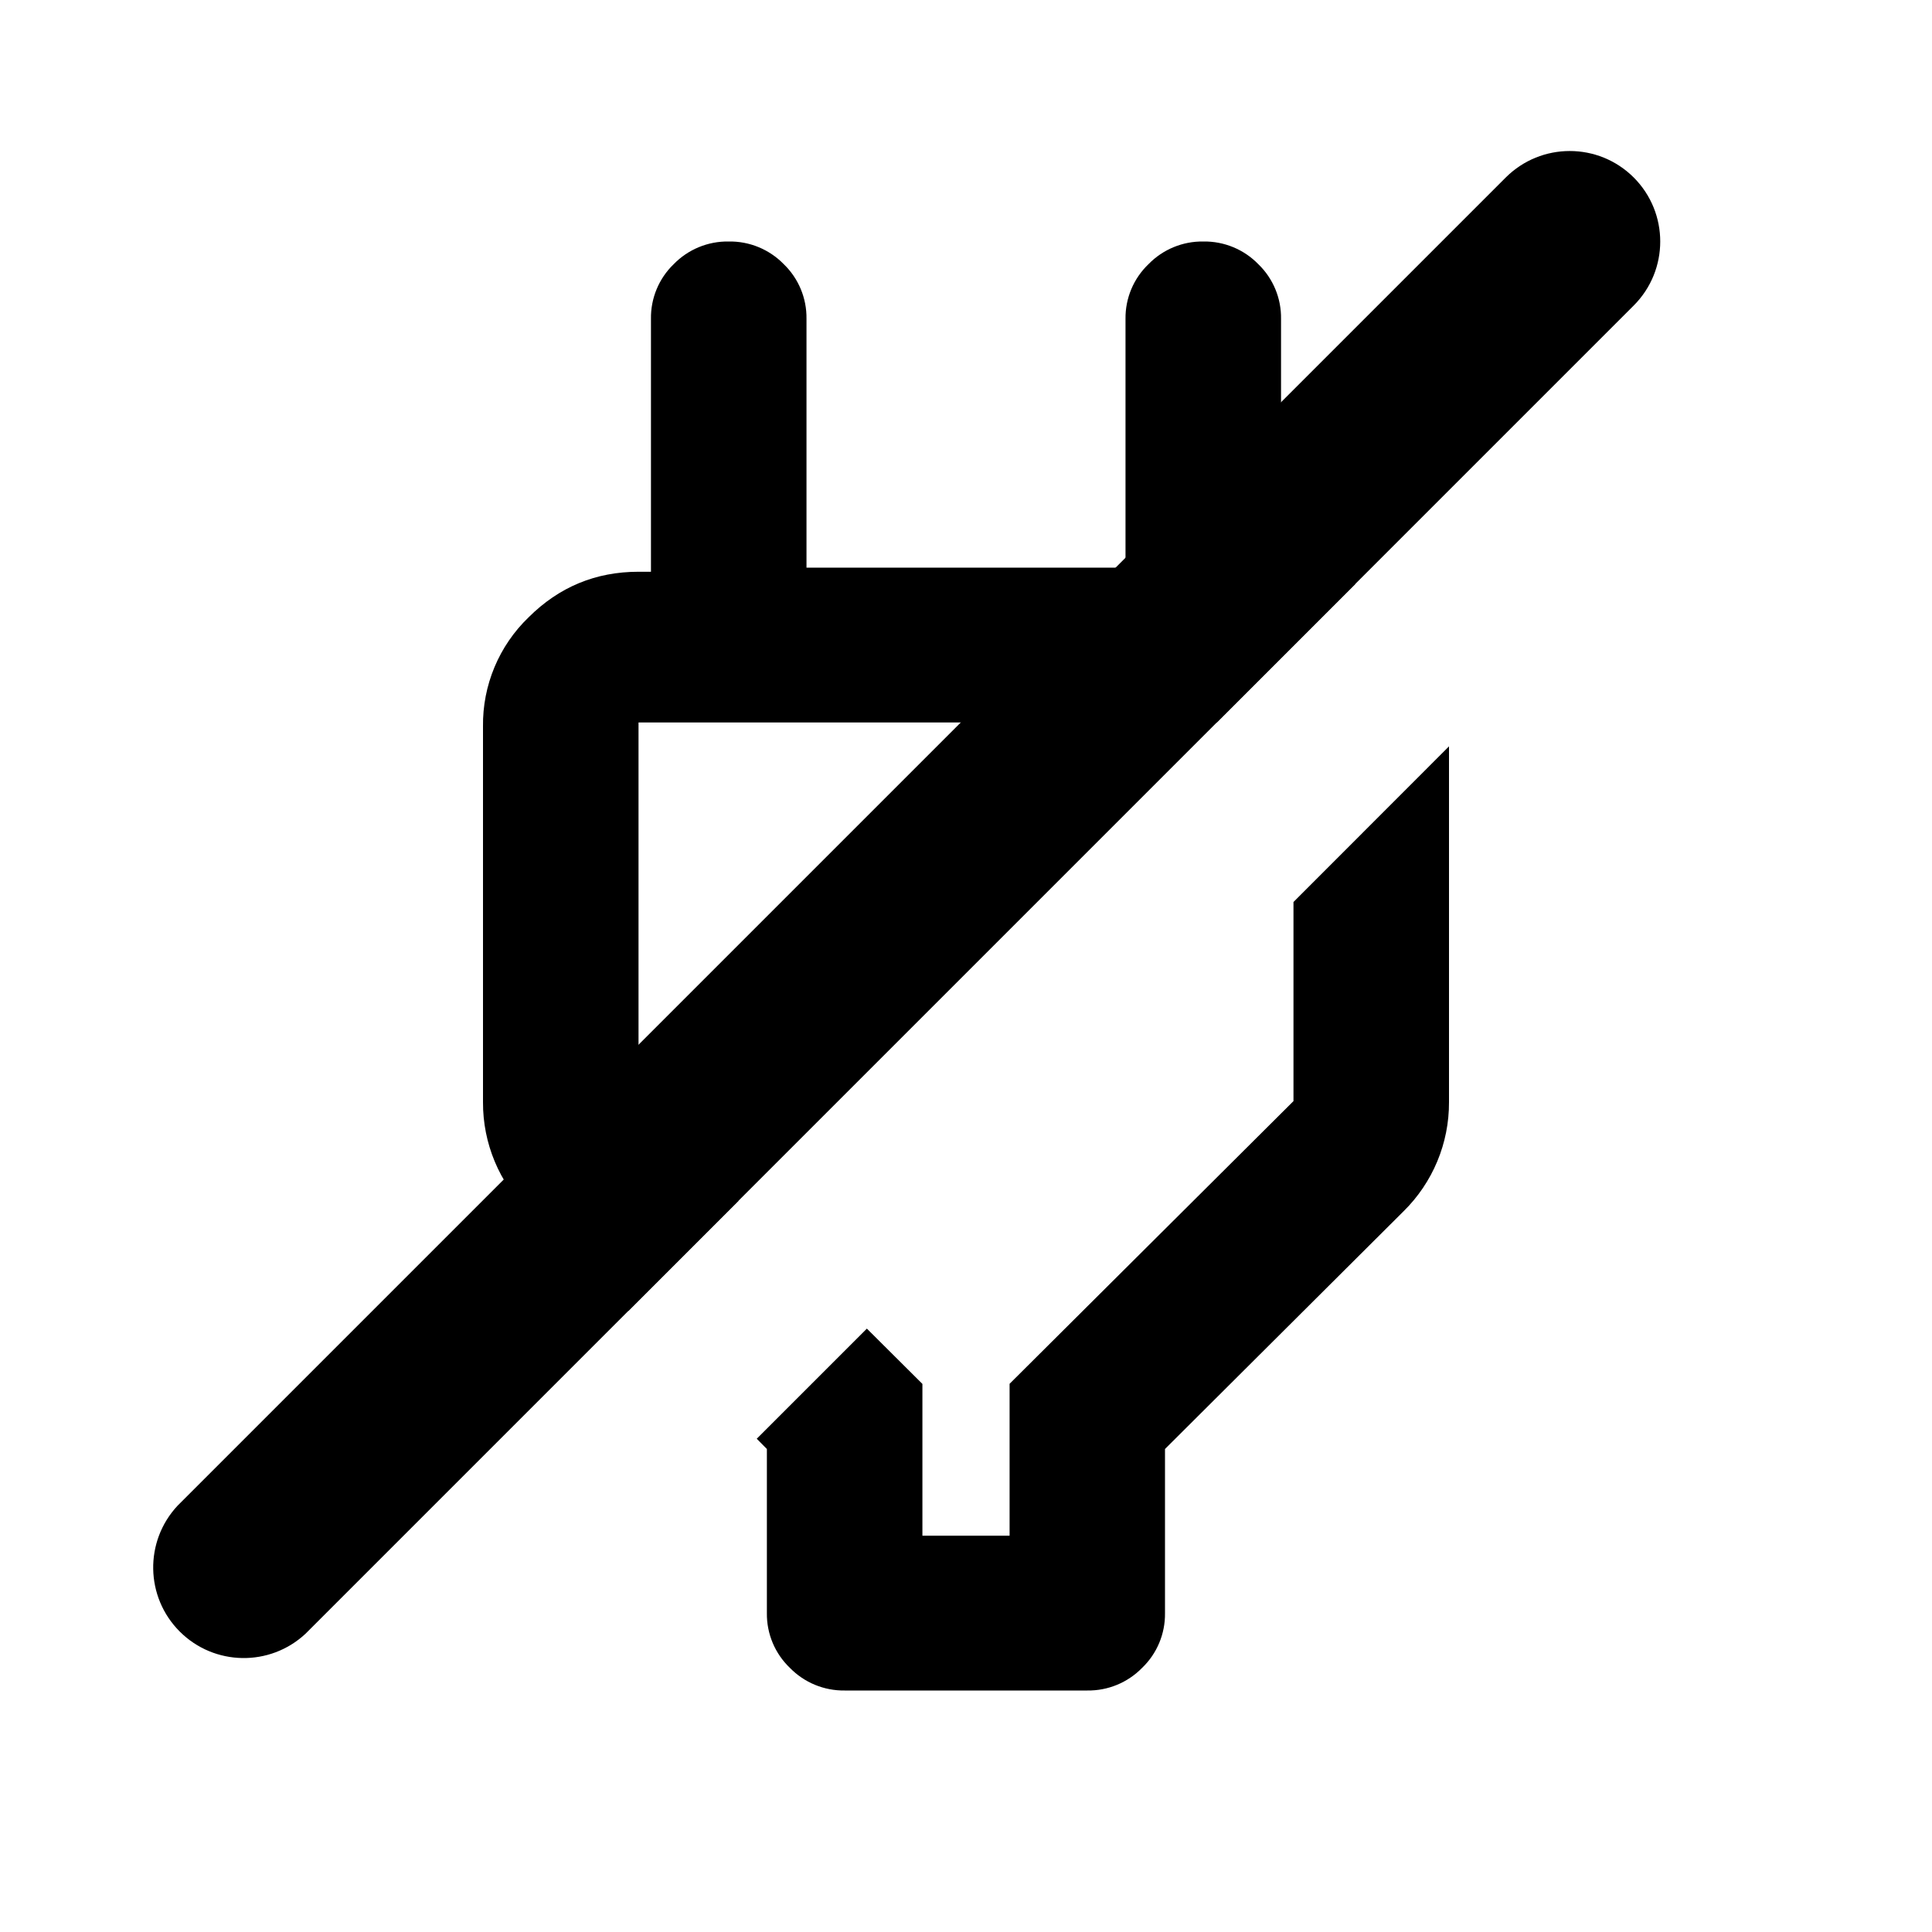
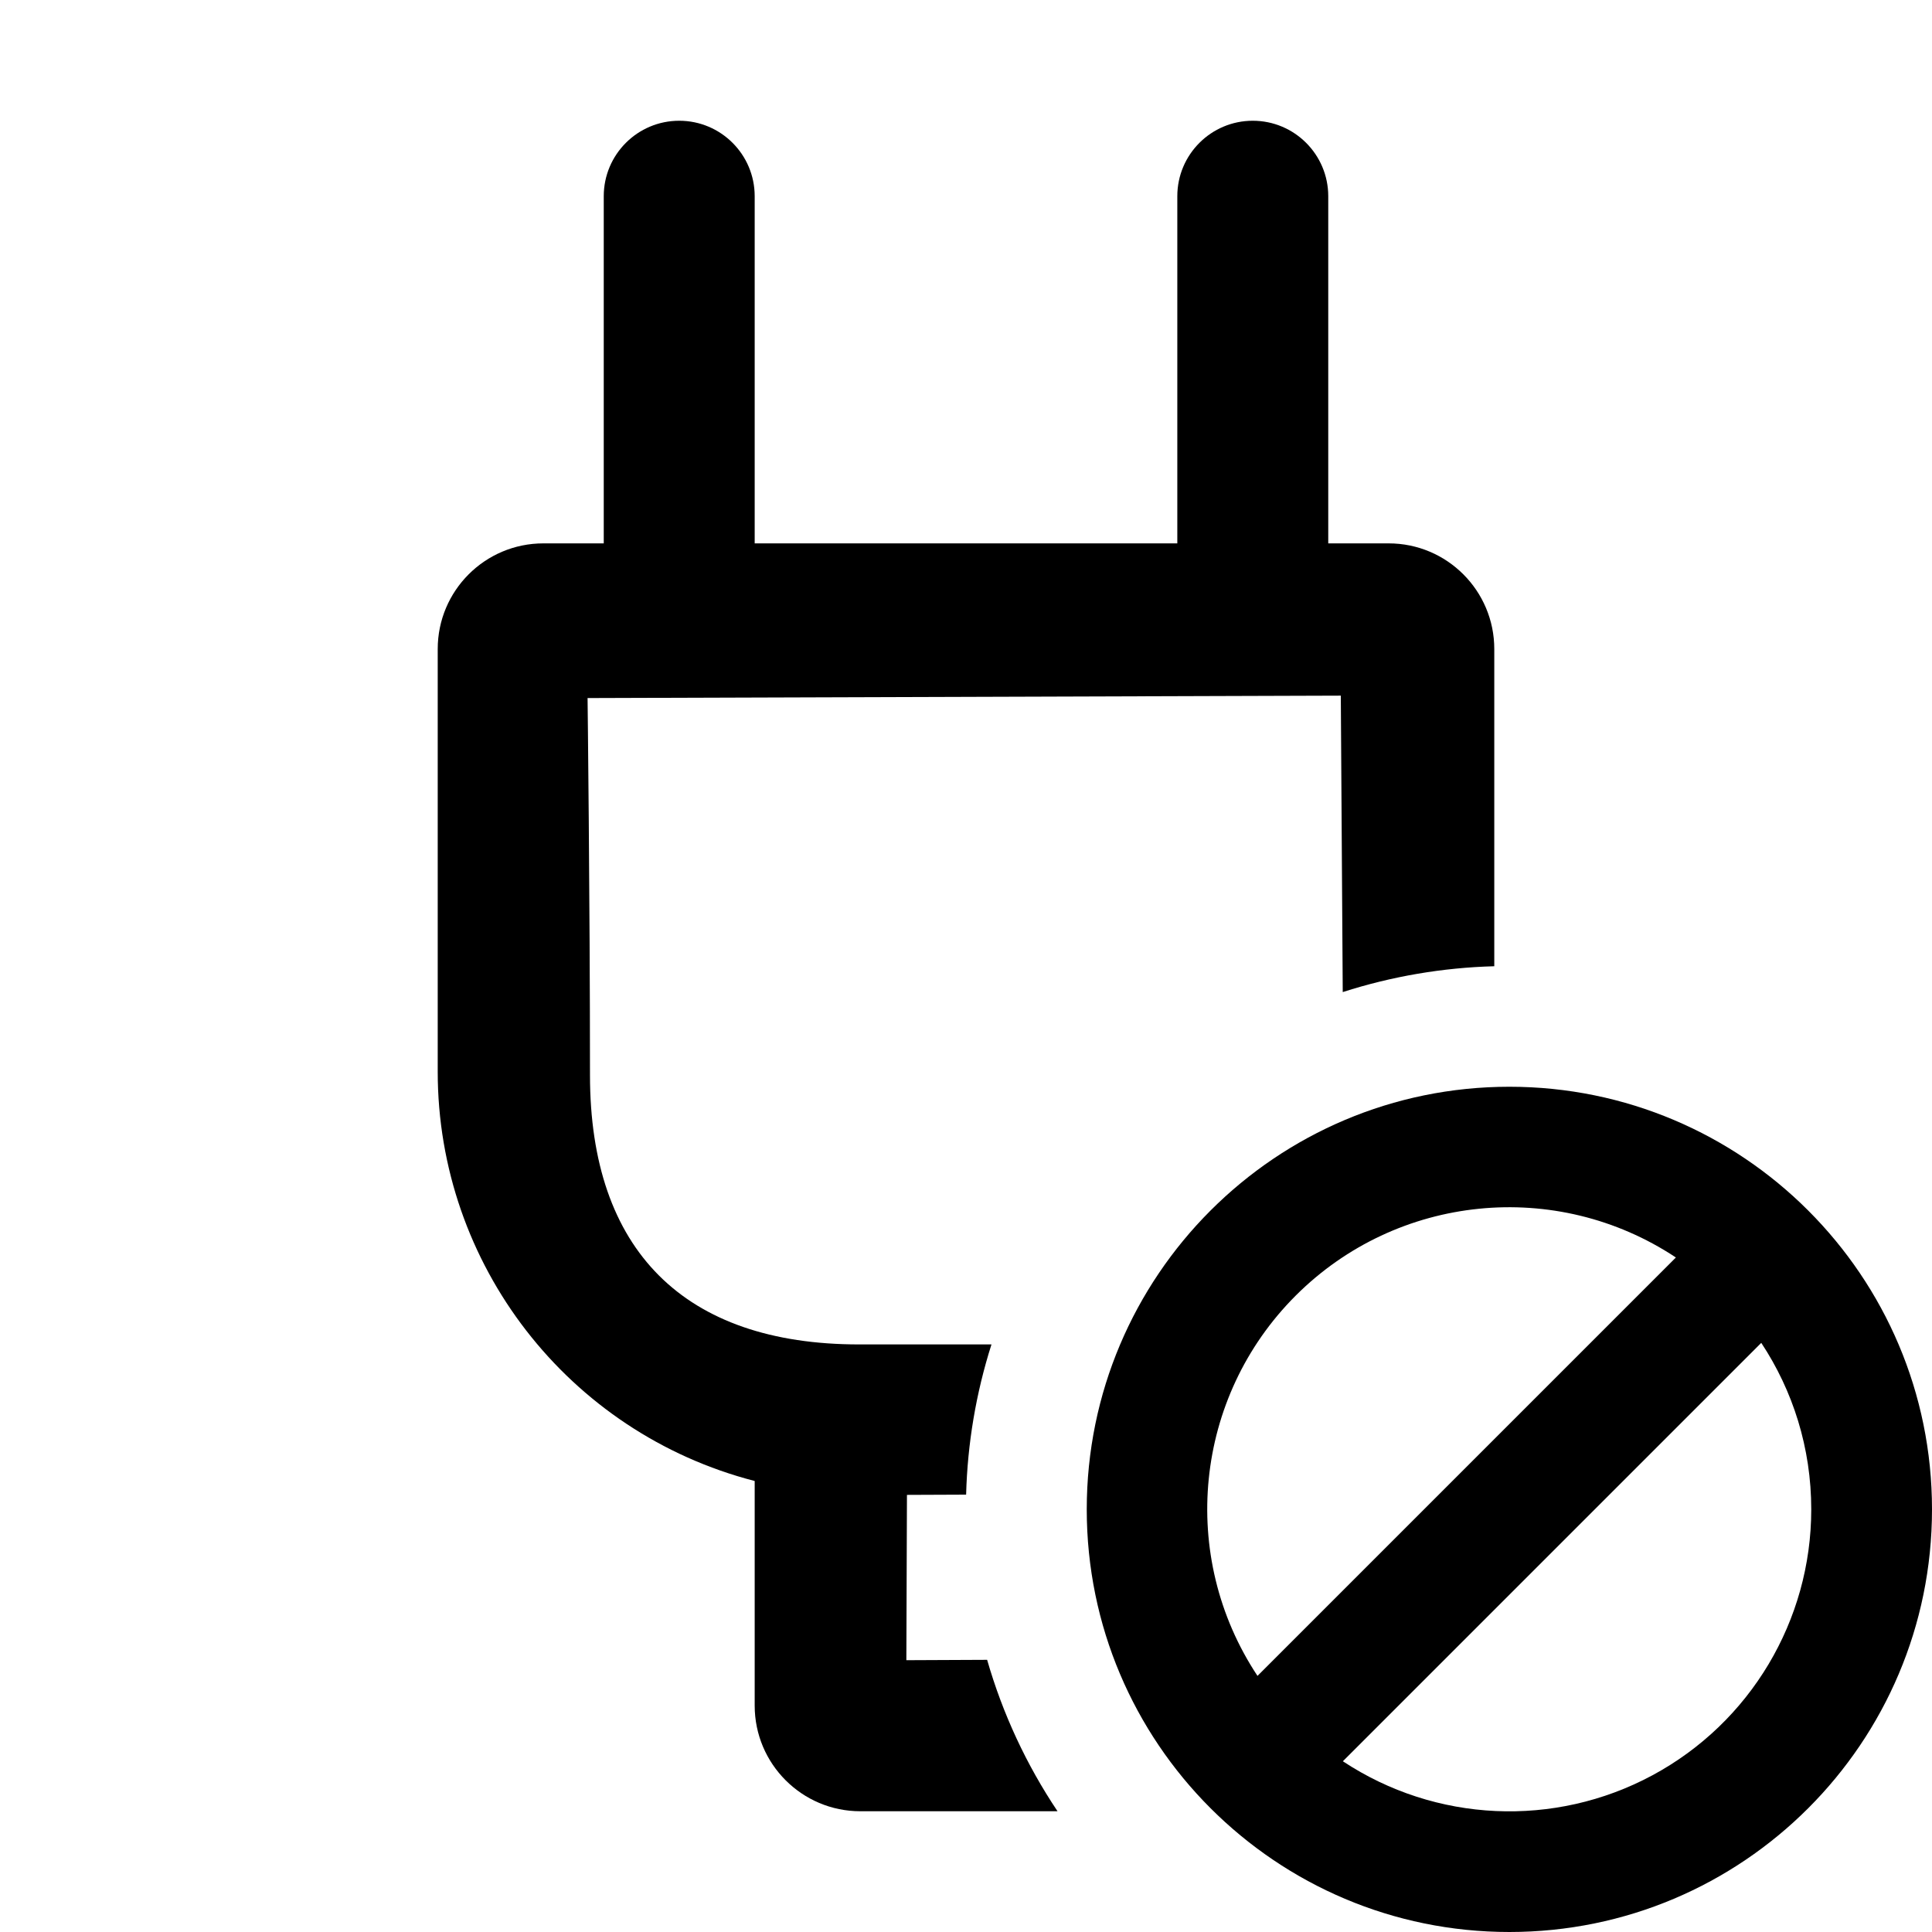
<svg xmlns="http://www.w3.org/2000/svg" width="16" height="16" fill="currentColor" viewBox="0 0 16 16">
-   <path fill-rule="evenodd" d="M11.224 4.837a1.27 1.27 0 0 0-.512-.102h-.103V2.641a.616.616 0 0 0-.188-.453A.621.621 0 0 0 9.966 2a.621.621 0 0 0-.455.188.616.616 0 0 0-.19.453v2.06H6.679V2.64a.616.616 0 0 0-.189-.453A.621.621 0 0 0 6.034 2a.621.621 0 0 0-.455.188.616.616 0 0 0-.188.453v2.094h-.103c-.355 0-.658.126-.91.377A1.232 1.232 0 0 0 4 6.017v3.111a1.261 1.261 0 0 0 .378.906l.826.823.912-.912-.828-.825V5.983h4.79l1.146-1.146Zm-4.045 6.166.46.458v1.257h.722V11.46l2.351-2.341V7.47L12 6.181v2.946a1.261 1.261 0 0 1-.378.906L9.648 12v1.359a.616.616 0 0 1-.189.453.622.622 0 0 1-.455.188H6.996a.622.622 0 0 1-.455-.188.616.616 0 0 1-.19-.453V12l-.084-.085.912-.912Z" clip-rule="evenodd" />
-   <path fill-rule="evenodd" d="M13.53 1.47a.75.75 0 0 1 0 1.06l-11 11a.75.75 0 0 1-1.06-1.06l11-11a.75.75 0 0 1 1.06 0Z" clip-rule="evenodd" />
+   <path fill-rule="evenodd" d="M4.886 8.905c0-1.45-.02-3.124-.02-3.124l6.238-.02.016 2.455a4.492 4.492 0 0 1 1.255-.214V5.375A.875.875 0 0 0 11.5 4.5H11V1.625a.625.625 0 1 0-1.25 0V4.5h-3.5V1.625a.625.625 0 1 0-1.25 0V4.5h-.5a.875.875 0 0 0-.875.875v3.5a3.501 3.501 0 0 0 2.625 3.39v1.86c0 .483.392.875.875.875h1.633a4.48 4.48 0 0 1-.583-1.254l-.669.003.005-1.369.49-.002a4.49 4.49 0 0 1 .21-1.244H7.115c-1.45 0-2.229-.78-2.229-2.23Z" clip-rule="evenodd" />
+   <path fill-rule="evenodd" d="M16 12.5a3.5 3.5 0 1 1-7 0 3.5 3.5 0 0 1 7 0Zm-1 0a2.5 2.5 0 0 1-3.879 2.086l3.465-3.465c.262.396.414.87.414 1.379Zm-4.586 1.379 3.465-3.465a2.5 2.5 0 0 0-3.465 3.465Z" clip-rule="evenodd" />
</svg>
